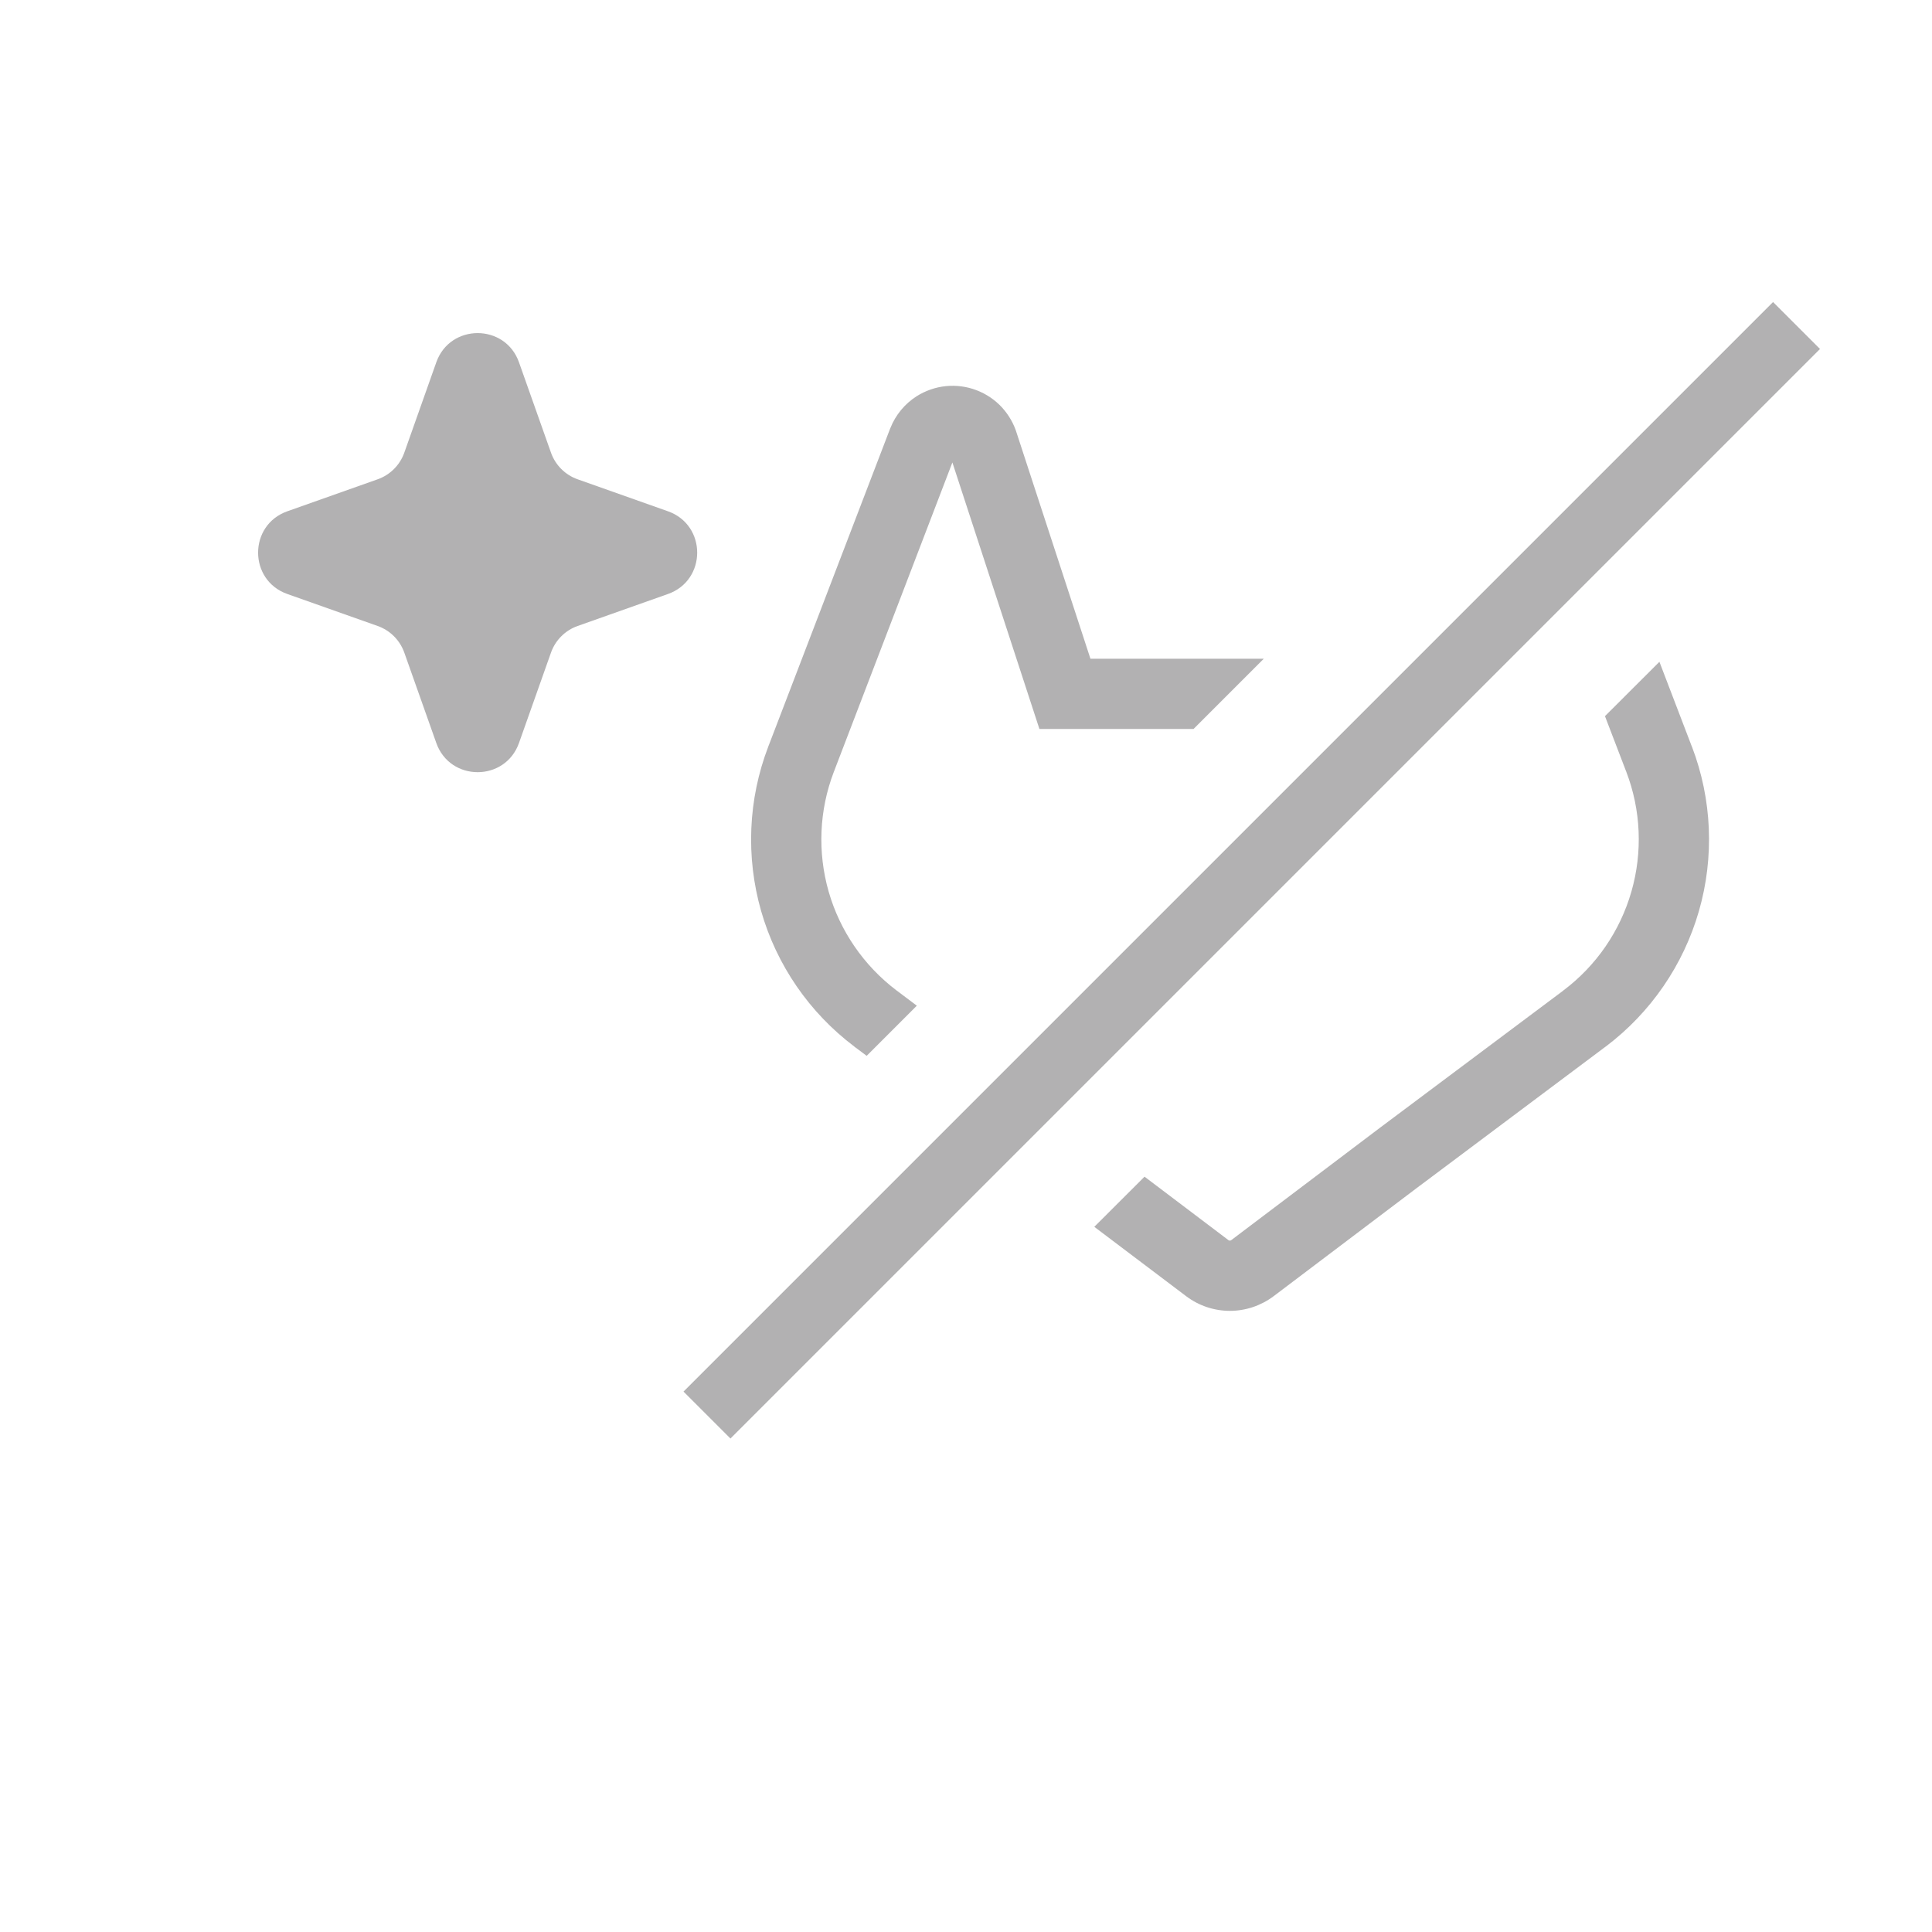
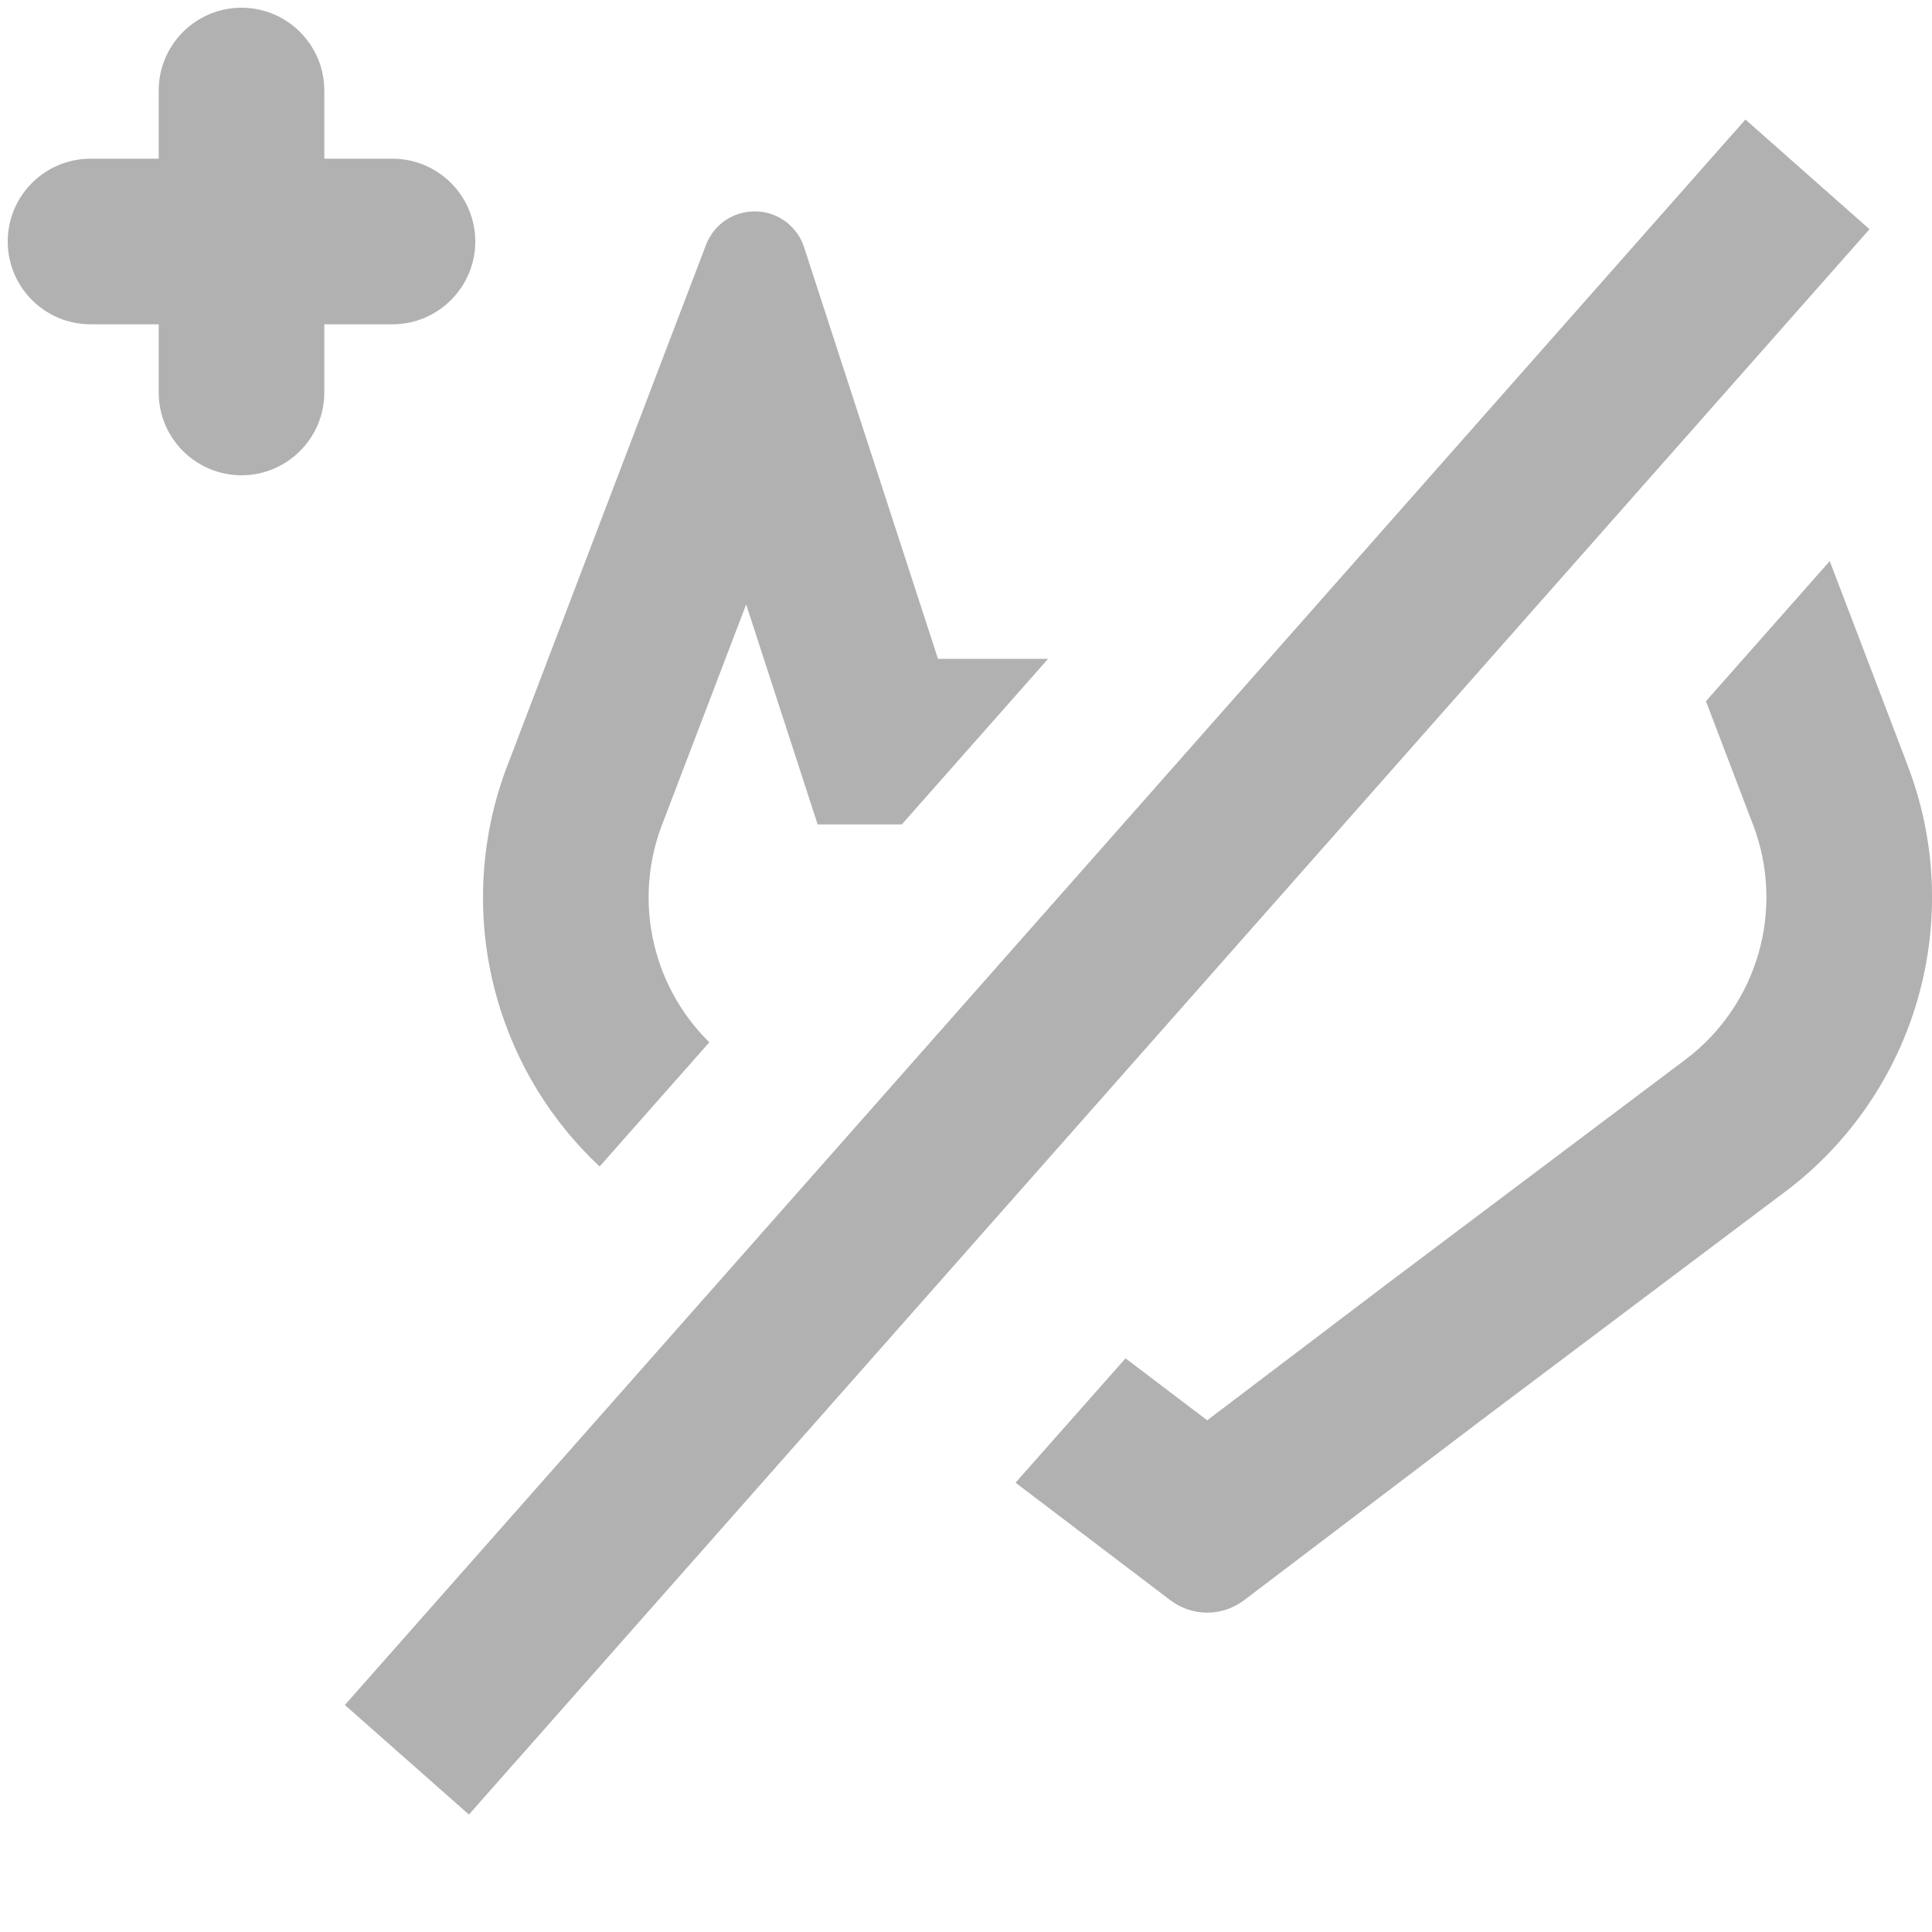
- <svg xmlns="http://www.w3.org/2000/svg" width="22" height="22" viewBox="0 0 22 22" fill="none">
-   <path fill-rule="evenodd" clip-rule="evenodd" d="M5.91 4.126C5.753 3.682 5.125 3.682 4.968 4.126L4.604 5.154C4.554 5.296 4.442 5.408 4.3 5.458L3.272 5.822C2.828 5.979 2.828 6.607 3.272 6.764L4.3 7.128C4.442 7.178 4.554 7.29 4.604 7.432L4.968 8.46C5.125 8.904 5.753 8.904 5.91 8.46L6.274 7.432C6.324 7.29 6.436 7.178 6.578 7.128L7.606 6.764C8.05 6.607 8.05 5.979 7.606 5.822L6.578 5.458C6.436 5.408 6.324 5.296 6.274 5.154L5.91 4.126Z" fill="#B2B1B2" />
-   <rect x="20.19" y="3.439" width="0.756" height="17.546" transform="rotate(45 20.1897 3.4393)" fill="#B2B1B2" />
-   <path d="M14.391 7.501H12.417L11.58 4.94C11.547 4.829 11.489 4.727 11.411 4.641C11.331 4.553 11.231 4.486 11.119 4.443C11.008 4.401 10.889 4.385 10.77 4.397C10.652 4.409 10.538 4.449 10.438 4.512C10.303 4.598 10.198 4.725 10.139 4.874L10.137 4.878L8.763 8.464L8.75 8.497L8.748 8.503C8.519 9.101 8.491 9.758 8.667 10.374C8.844 10.99 9.216 11.531 9.728 11.917L9.729 11.918L9.731 11.92L9.74 11.927L9.746 11.931L9.869 12.023L10.44 11.452L10.229 11.293L10.22 11.286L10.214 11.282L10.21 11.279C9.837 10.997 9.565 10.602 9.436 10.153C9.308 9.705 9.328 9.227 9.494 8.792L9.507 8.759L9.509 8.753L10.845 5.266L11.836 8.301H13.591L14.391 7.501Z" fill="#B2B1B2" />
-   <path d="M18.276 8.155L18.896 7.536L19.253 8.469L19.266 8.503L19.267 8.504C19.495 9.102 19.523 9.759 19.346 10.374C19.169 10.989 18.798 11.529 18.288 11.915L18.278 11.922L16.172 13.499L16.17 13.5L14.503 14.76C14.359 14.868 14.184 14.927 14.005 14.927C13.825 14.927 13.65 14.868 13.507 14.76L12.461 13.97L13.033 13.399L13.989 14.122C13.993 14.125 13.999 14.127 14.005 14.127C14.01 14.127 14.016 14.125 14.02 14.122L15.69 12.86L15.691 12.859L17.796 11.284L17.803 11.278C18.177 10.997 18.448 10.602 18.577 10.153C18.706 9.704 18.686 9.225 18.519 8.789L18.518 8.786L18.505 8.753L18.504 8.75L18.276 8.155Z" fill="#B2B1B2" />
+ <svg xmlns="http://www.w3.org/2000/svg" width="14" height="14" viewBox="0 0 14 14" fill="none">
+   <path d="M2.35 0.656C2.35 0.325 2.081 0.056 1.75 0.056C1.419 0.056 1.15 0.325 1.15 0.656V1.15H0.656C0.325 1.15 0.056 1.419 0.056 1.75C0.056 2.081 0.325 2.35 0.656 2.35H1.15V2.844C1.15 3.175 1.419 3.444 1.75 3.444C2.081 3.444 2.35 3.175 2.35 2.844V2.35H2.844C3.175 2.35 3.444 2.081 3.444 1.75C3.444 1.419 3.175 1.15 2.844 1.15H2.35V0.656Z" fill="#B2B1B2" />
+   <path d="M7.359 10.744L8.156 9.843L8.748 10.292L10.028 9.321L12.208 7.682L12.213 7.678L12.22 7.673C12.471 7.482 12.655 7.214 12.743 6.908C12.831 6.602 12.817 6.275 12.704 5.978L12.701 5.97L12.688 5.937L12.362 5.081L13.259 4.066L13.811 5.513L13.825 5.551C14.031 6.09 14.056 6.683 13.897 7.238C13.738 7.793 13.403 8.282 12.944 8.63L12.938 8.634L10.749 10.28L9.015 11.596C8.938 11.654 8.844 11.686 8.748 11.686C8.652 11.686 8.558 11.654 8.481 11.596L7.359 10.744Z" fill="#B2B1B2" />
+   <path d="M6.797 4.774H7.595L6.535 5.974H5.925L5.407 4.38L4.808 5.949L4.794 5.985C4.683 6.281 4.67 6.605 4.757 6.908C4.827 7.154 4.96 7.376 5.14 7.553L4.345 8.453C3.994 8.124 3.736 7.705 3.603 7.238C3.444 6.683 3.47 6.09 3.675 5.551L3.69 5.513L5.118 1.769C5.147 1.696 5.199 1.633 5.265 1.591C5.315 1.559 5.372 1.54 5.43 1.534C5.489 1.528 5.548 1.535 5.603 1.556C5.658 1.578 5.708 1.611 5.747 1.655C5.787 1.698 5.816 1.751 5.832 1.808L6.797 4.774Z" fill="#B2B1B2" />
+   <path d="M12.648 0.866L13.547 1.661L3.398 13.149L2.499 12.355L12.648 0.866Z" fill="#B2B1B2" />
</svg>
